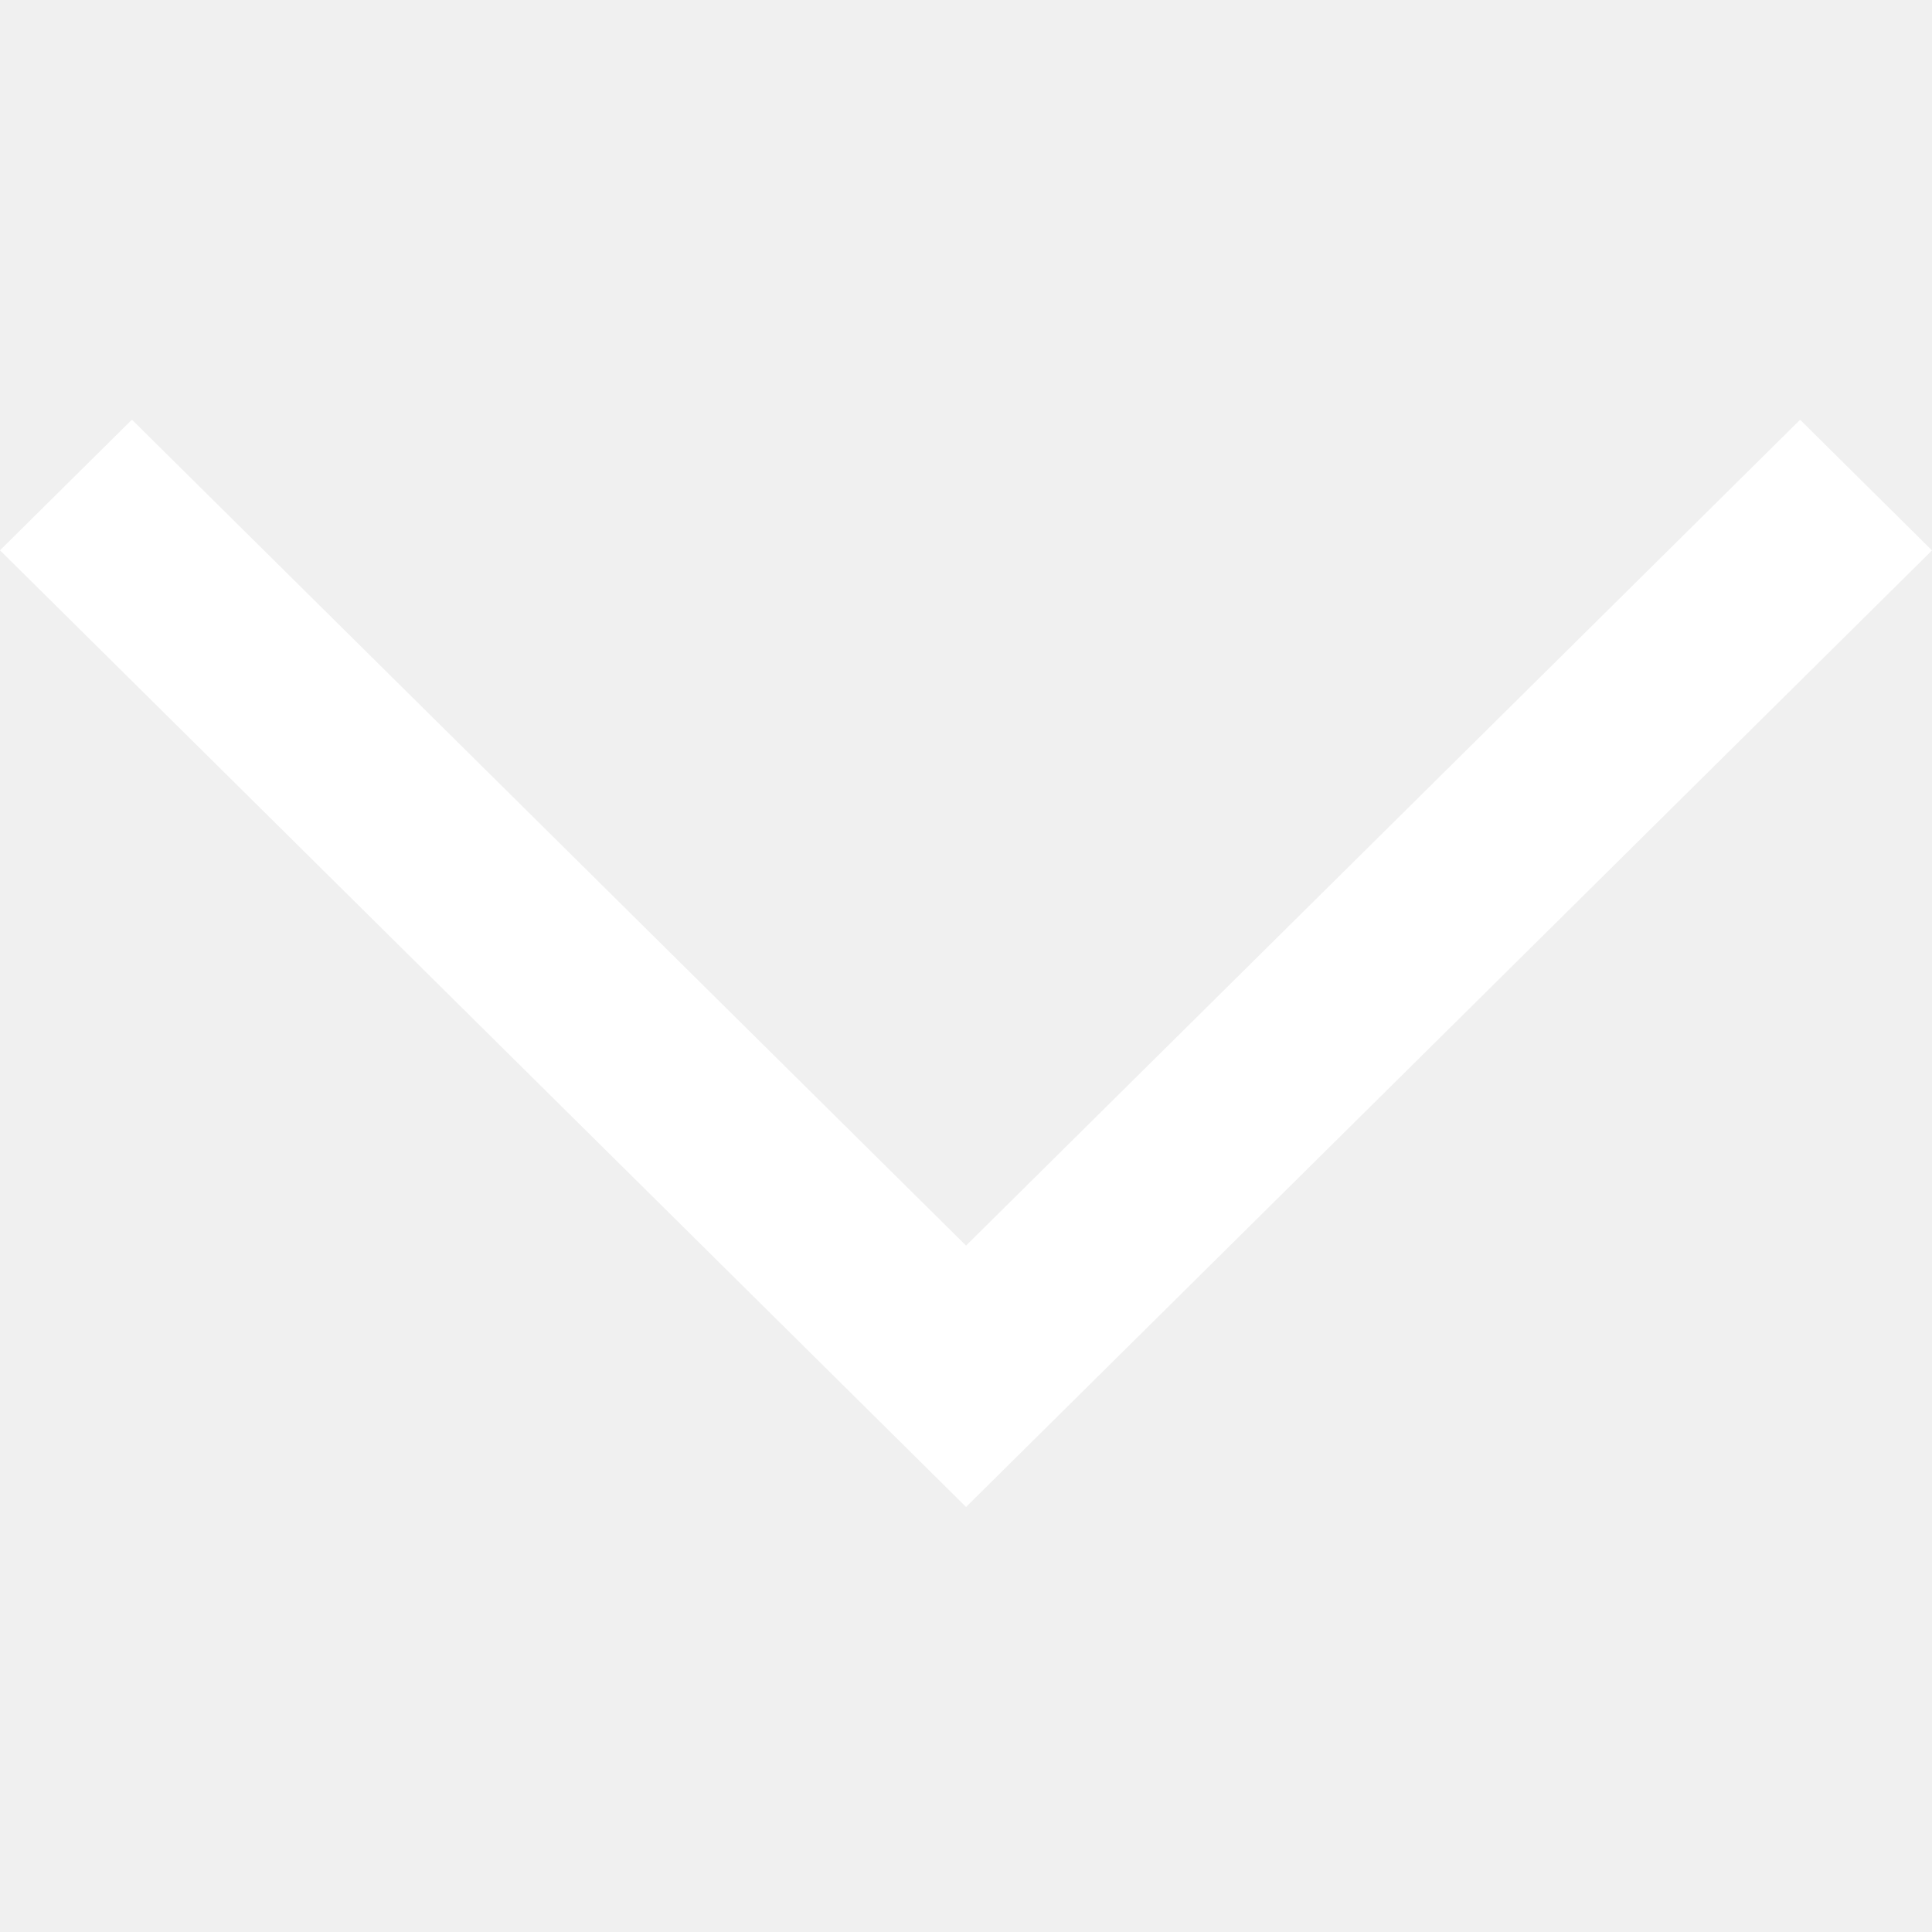
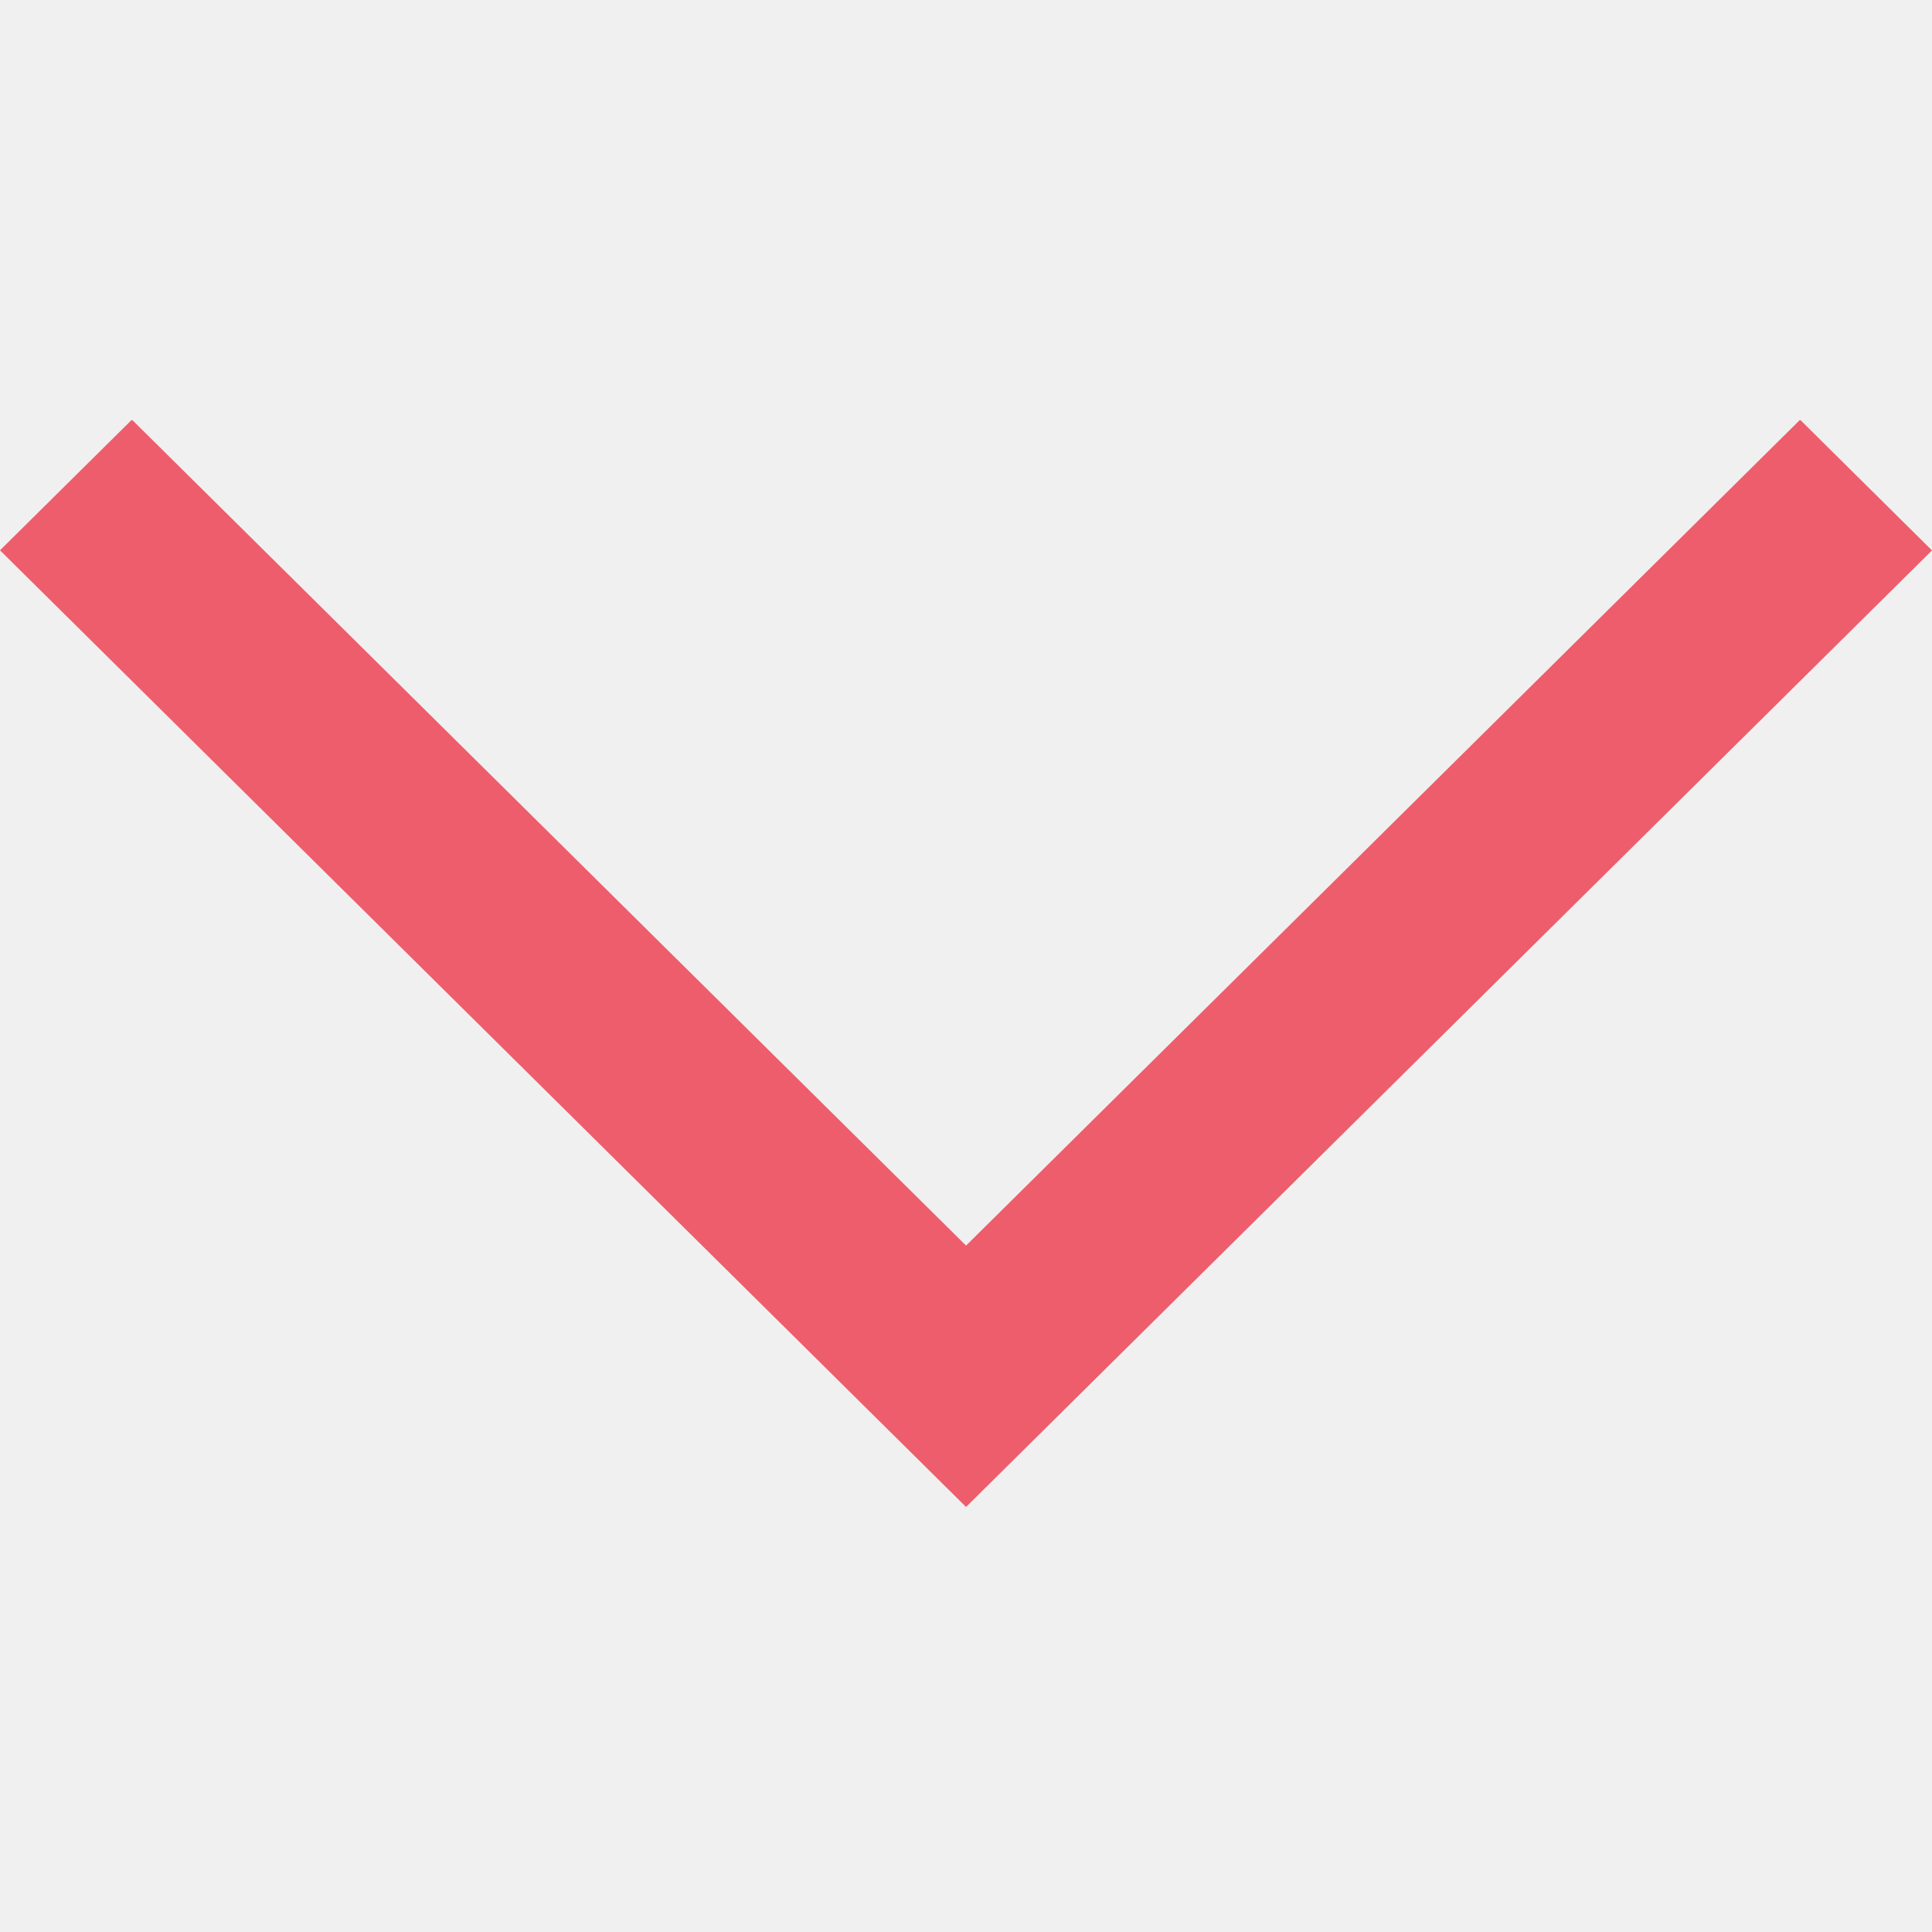
<svg xmlns="http://www.w3.org/2000/svg" class="icon" height="250" viewBox="0 0 250 500" version="1.1" id="svg4" width="250">
  <defs id="defs8" />
-   <path d="M 125.015,322.358 340.744,108.751 h -0.015 0.26 L 375,142.449 125.015,390 -125,142.419 l 33.997,-33.668 h 0.29 z" id="path2" style="fill:#ffffff;stroke-width:0.556" />
+   <path d="M 125.015,322.358 340.744,108.751 h -0.015 0.26 L 375,142.449 125.015,390 -125,142.419 l 33.997,-33.668 h 0.29 z" id="path2" style="fill:#ee5d6c;stroke-width:0.556;fill-opacity:1" />
</svg>
